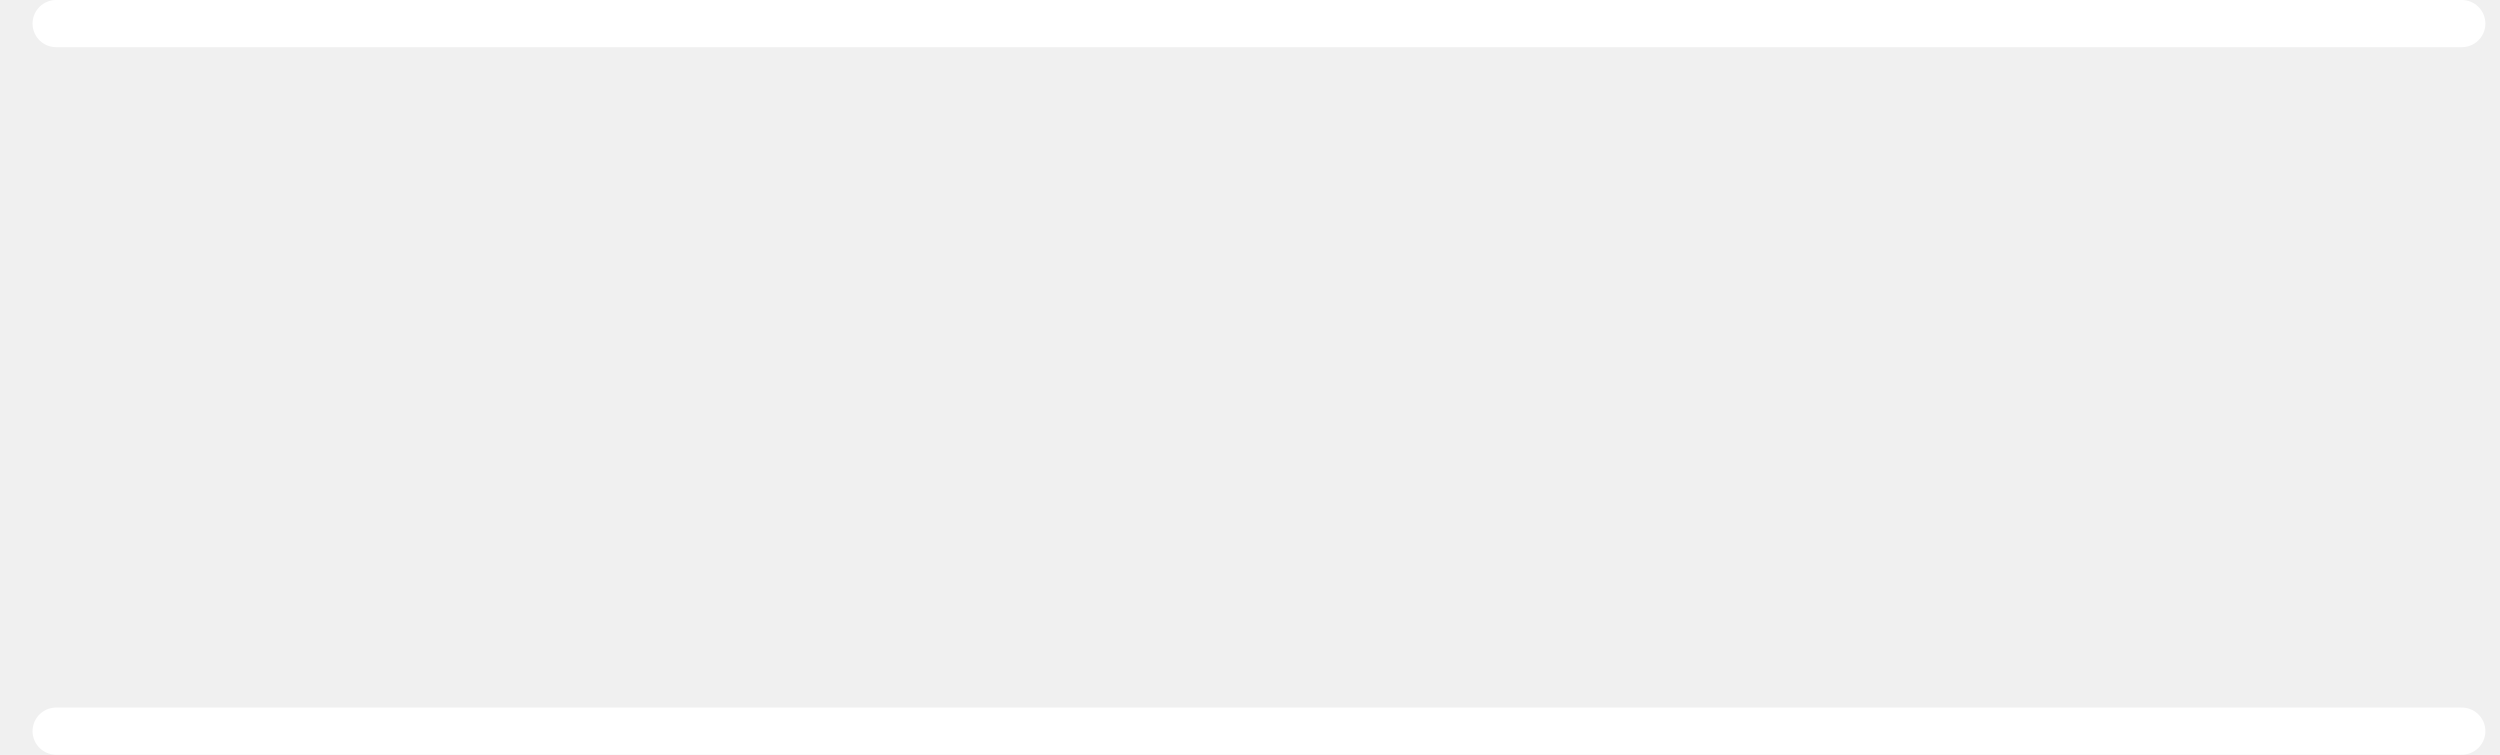
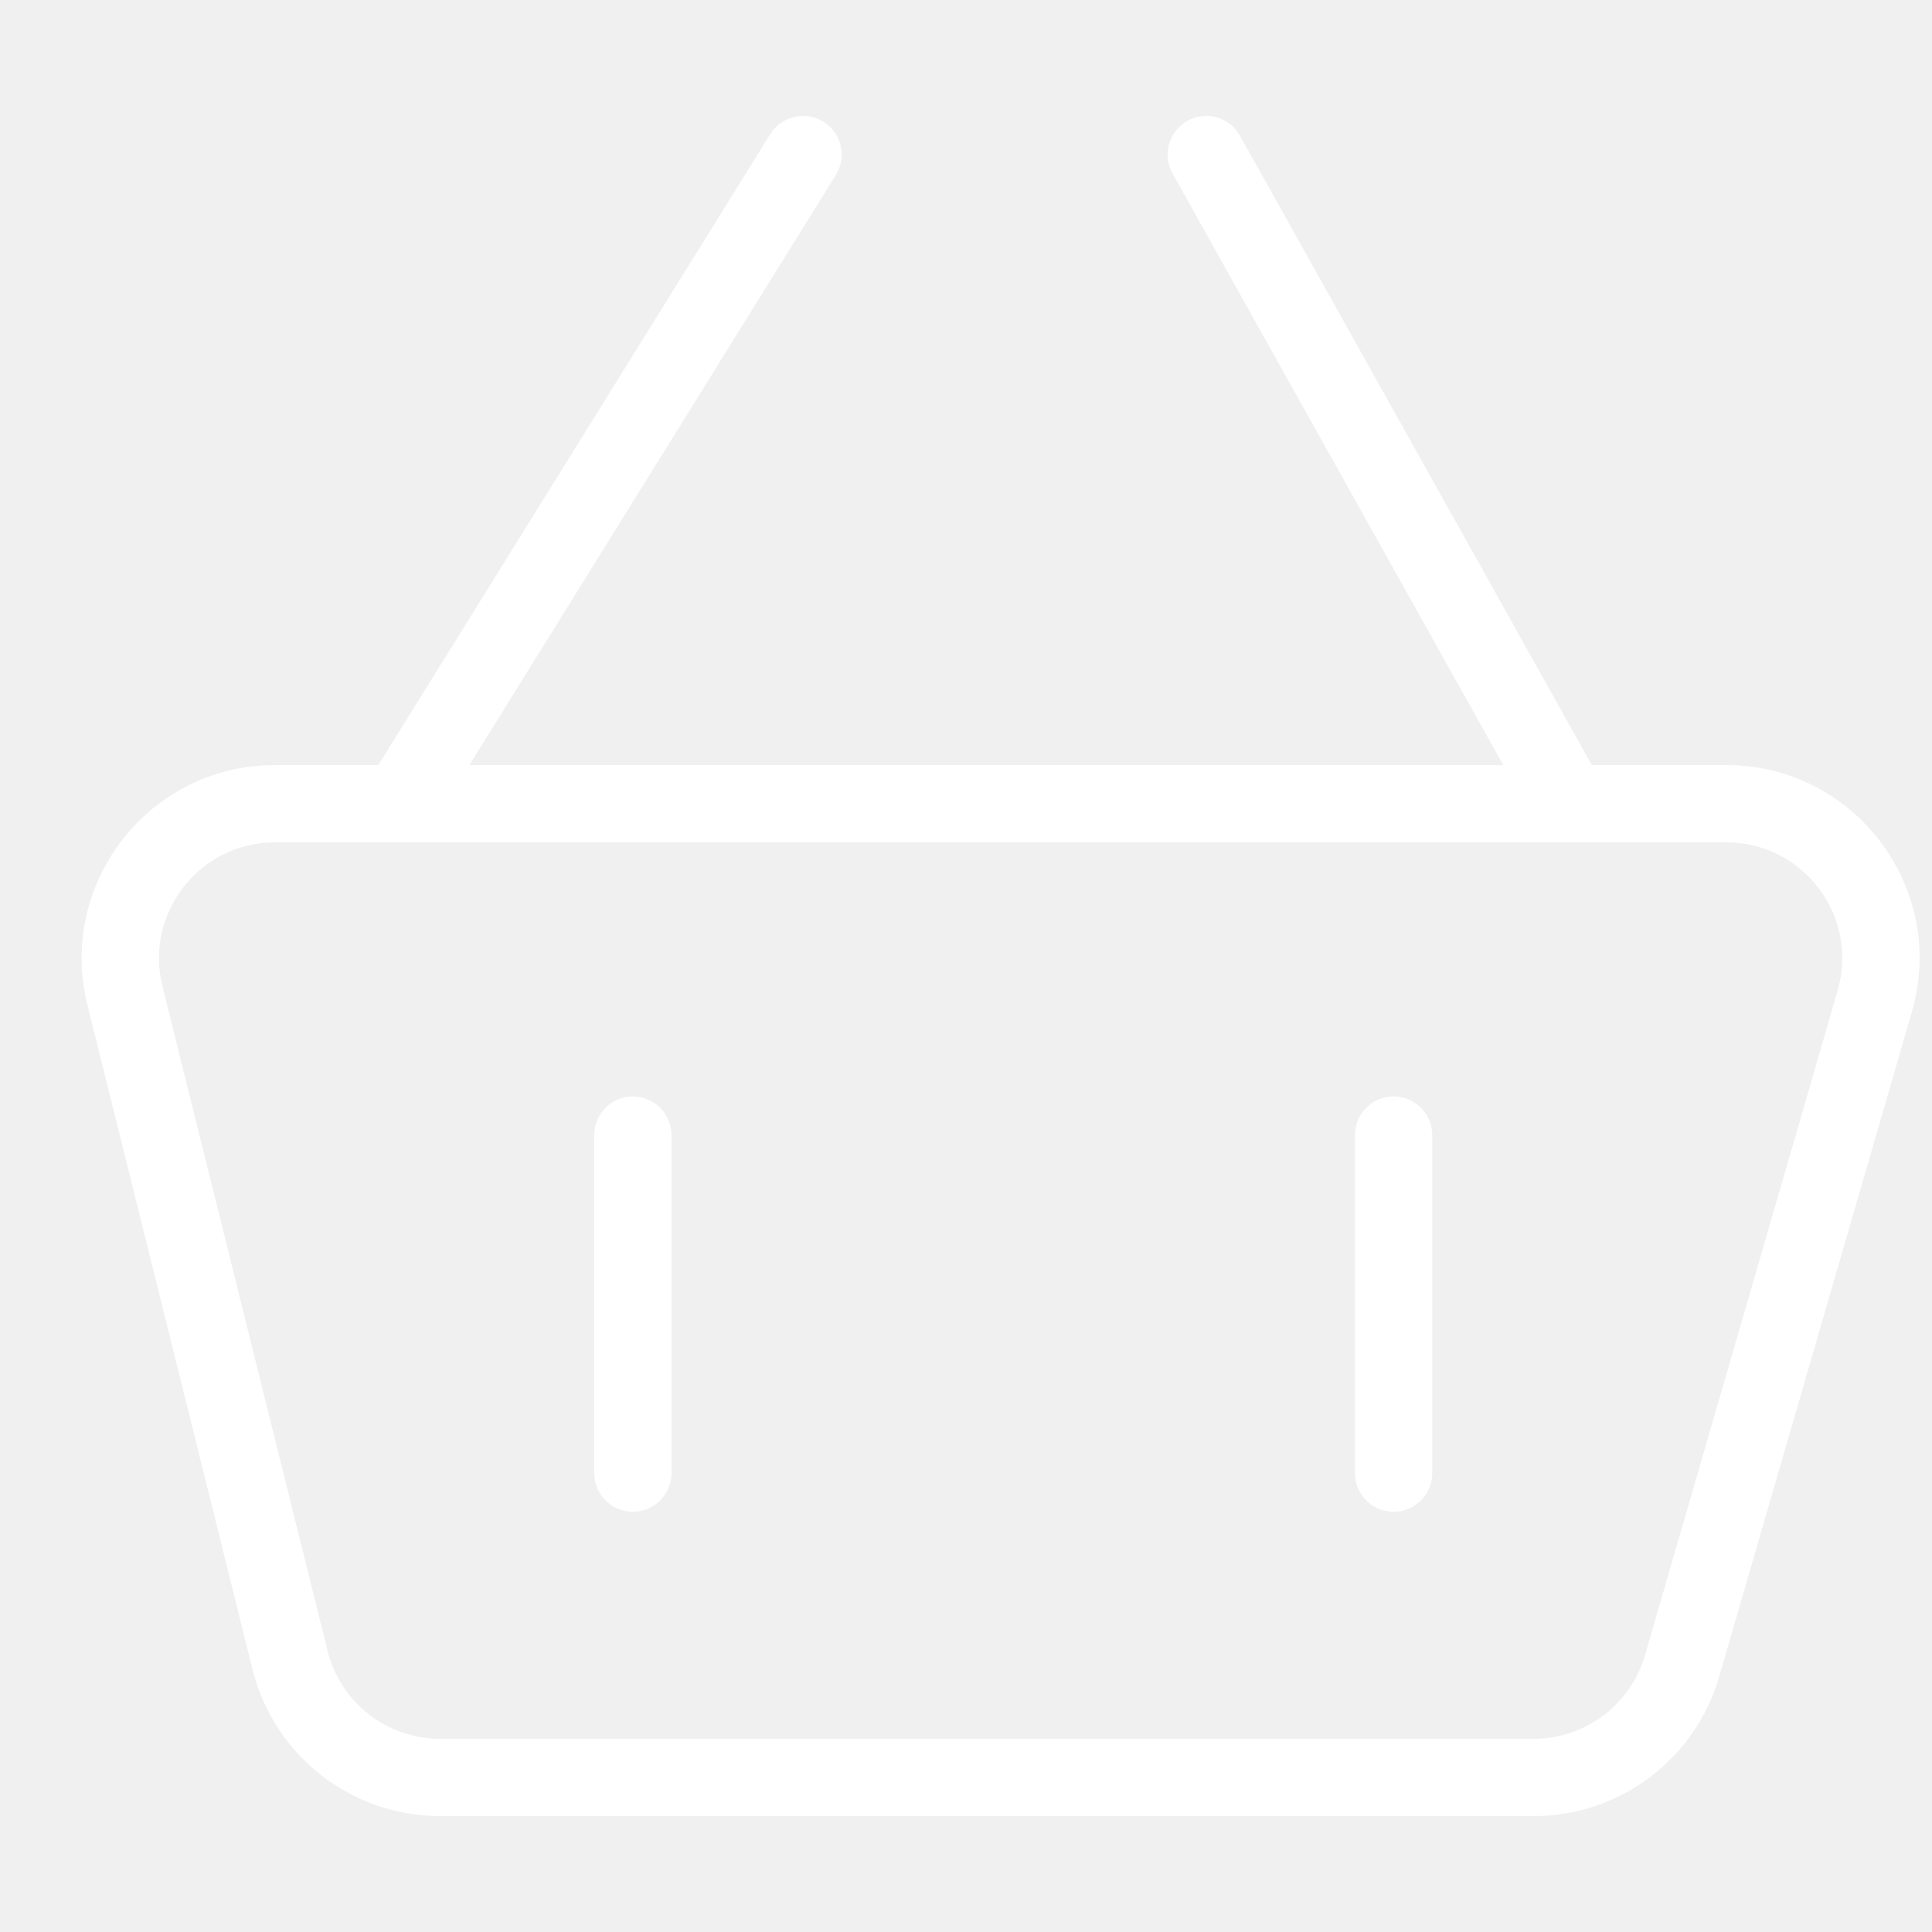
- <svg xmlns="http://www.w3.org/2000/svg" width="53" height="16" viewBox="0 0 53 16" fill="none">
-   <line x1="1.19" y1="0.5" x2="52.19" y2="0.5" stroke="white" stroke-linecap="round" />
-   <line x1="1.19" y1="15.5" x2="52.19" y2="15.5" stroke="white" stroke-linecap="round" />
+ <svg xmlns="http://www.w3.org/2000/svg" width="25" height="25" viewBox="0 0 25 25" fill="none">
+   <path d="M10.816 2.264C10.962 2.029 10.89 1.721 10.655 1.575C10.421 1.43 10.112 1.502 9.967 1.736L10.816 2.264ZM16.045 1.756C15.91 1.515 15.606 1.429 15.365 1.564C15.124 1.698 15.037 2.003 15.172 2.244L16.045 1.756ZM24.259 12.957L23.779 12.818L24.259 12.957ZM3.753 21.482L3.268 21.603L3.753 21.482ZM5.694 23.5H19.845V22.5H5.694V23.5ZM22.246 21.696L24.739 13.096L23.779 12.818L21.286 21.418L22.246 21.696ZM1.131 13.003L3.268 21.603L4.239 21.362L2.102 12.762L1.131 13.003ZM5.174 9.9H3.558V10.9H5.174V9.9ZM5.599 10.664L10.816 2.264L9.967 1.736L4.749 10.136L5.599 10.664ZM22.338 9.9H20.304V10.9H22.338V9.9ZM20.304 9.9H5.174V10.9H20.304V9.9ZM20.741 10.156L16.045 1.756L15.172 2.244L19.868 10.644L20.741 10.156ZM2.102 12.762C1.867 11.816 2.583 10.9 3.558 10.9V9.9C1.933 9.9 0.74 11.426 1.131 13.003L2.102 12.762ZM24.739 13.096C25.203 11.497 24.003 9.9 22.338 9.9V10.9C23.337 10.9 24.057 11.858 23.779 12.818L24.739 13.096ZM19.845 23.5C20.958 23.5 21.937 22.765 22.246 21.696L21.286 21.418C21.1 22.059 20.513 22.5 19.845 22.5V23.5ZM5.694 22.5C5.005 22.5 4.405 22.03 4.239 21.362L3.268 21.603C3.545 22.717 4.546 23.5 5.694 23.5V22.5Z" fill="white" />
+   <path d="M8.189 14.688V19.062M18.033 14.688V19.062" stroke="white" stroke-linecap="round" />
</svg>
